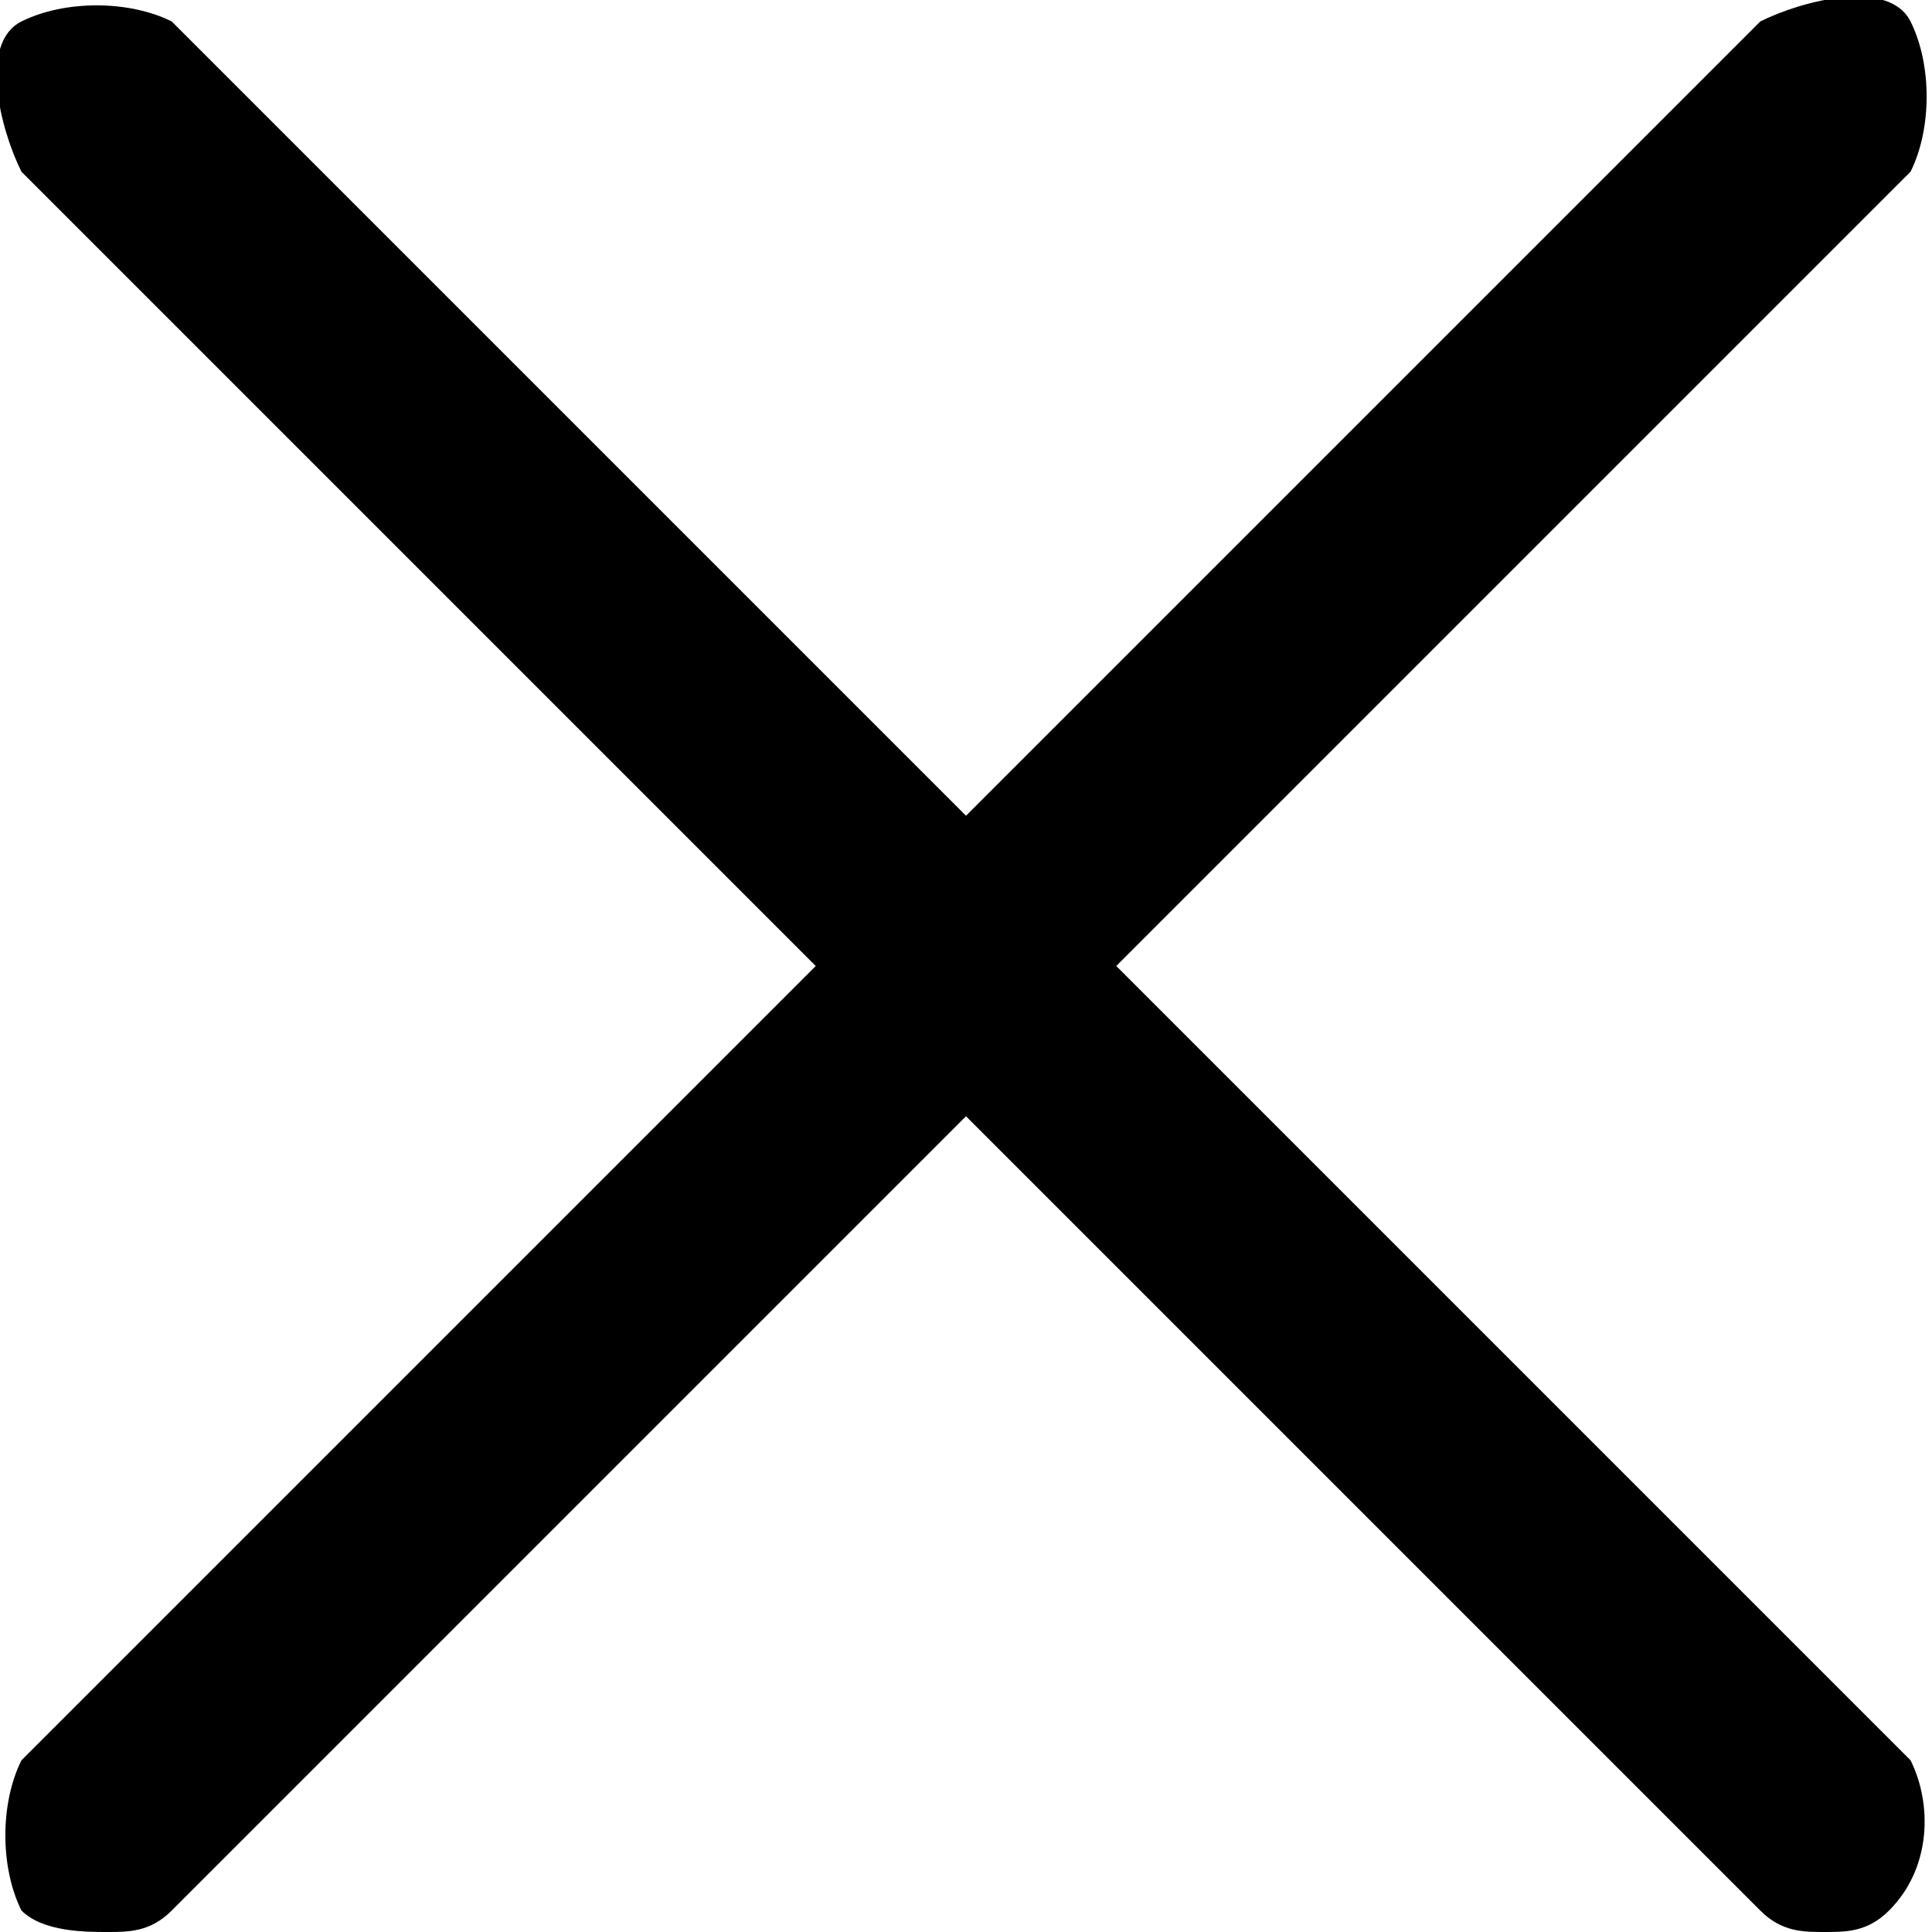
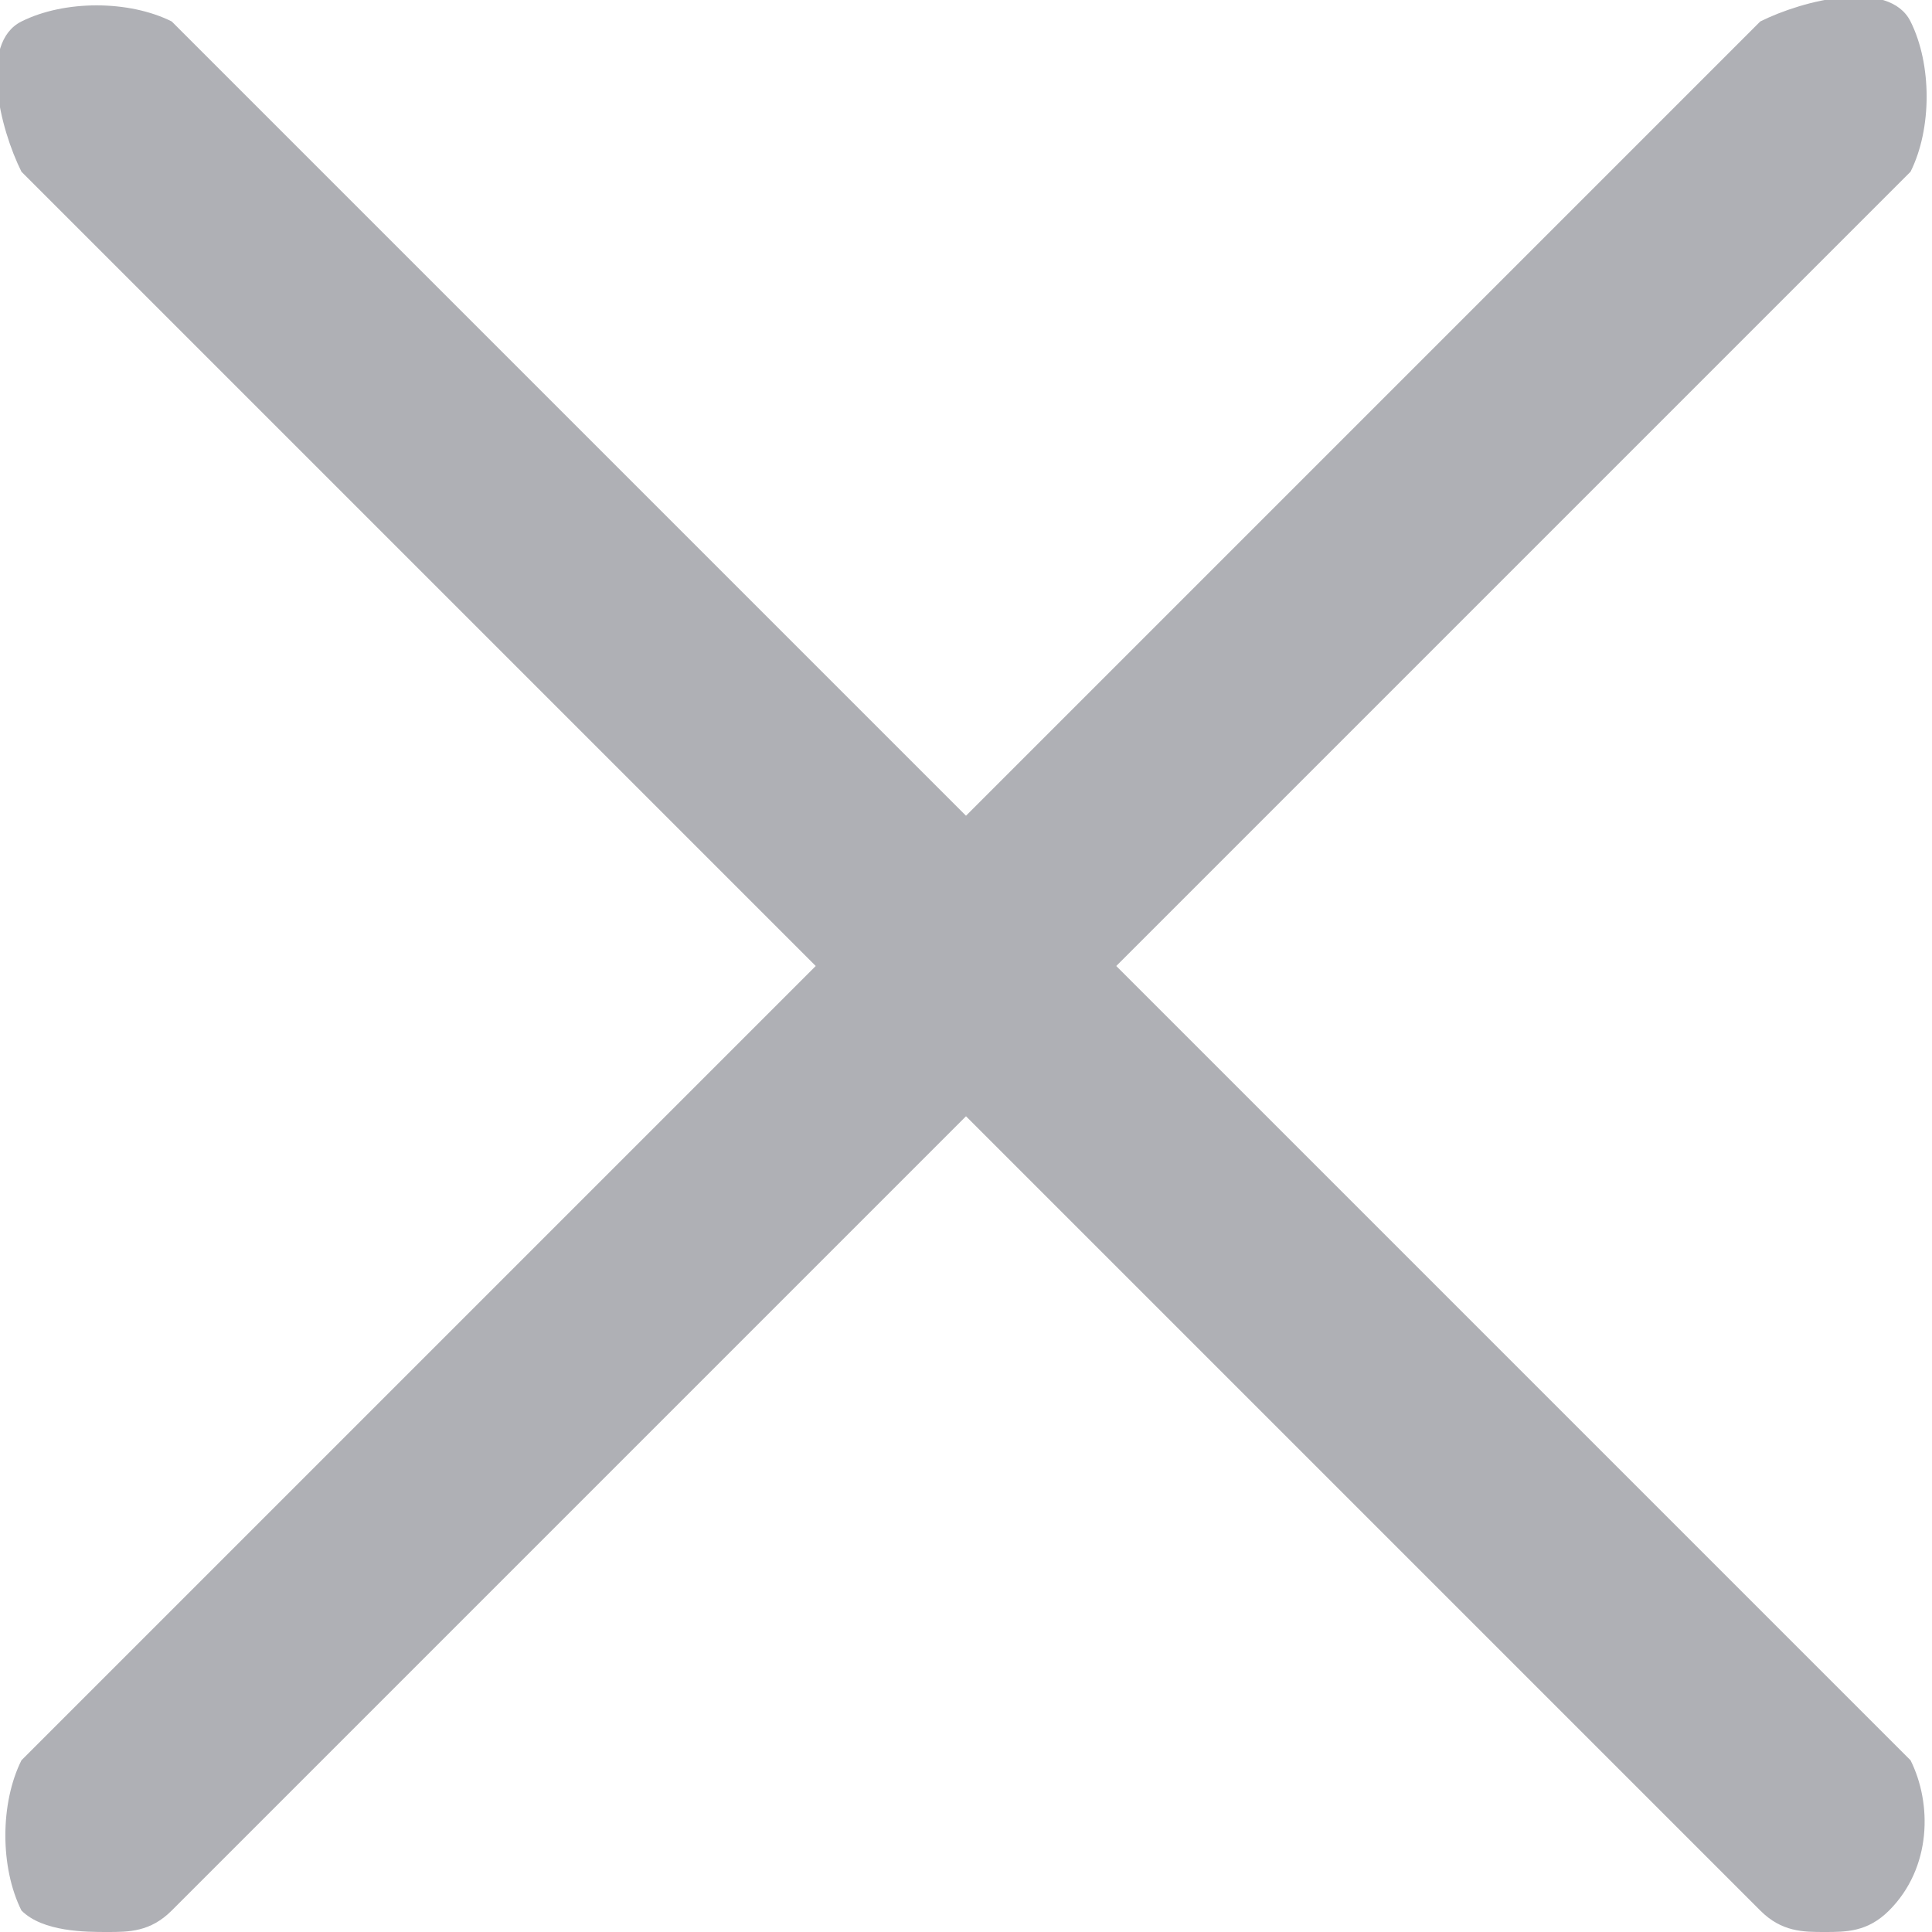
- <svg xmlns="http://www.w3.org/2000/svg" viewBox="0 0 9 9">
+ <svg xmlns="http://www.w3.org/2000/svg" fill="#afb0b5" viewBox="0 0 9 9">
  <path d="M5.2 4.5L8.9.8c.1-.2.1-.5 0-.7s-.5-.1-.7 0L4.5 3.8.8.1C.6 0 .3 0 .1.1S0 .6.1.8l3.7 3.7L.1 8.2c-.1.2-.1.5 0 .7.1.1.3.1.4.1s.2 0 .3-.1l3.7-3.7 3.7 3.7c.1.1.2.1.3.1s.2 0 .3-.1c.2-.2.2-.5.1-.7L5.2 4.5z" />
</svg>
